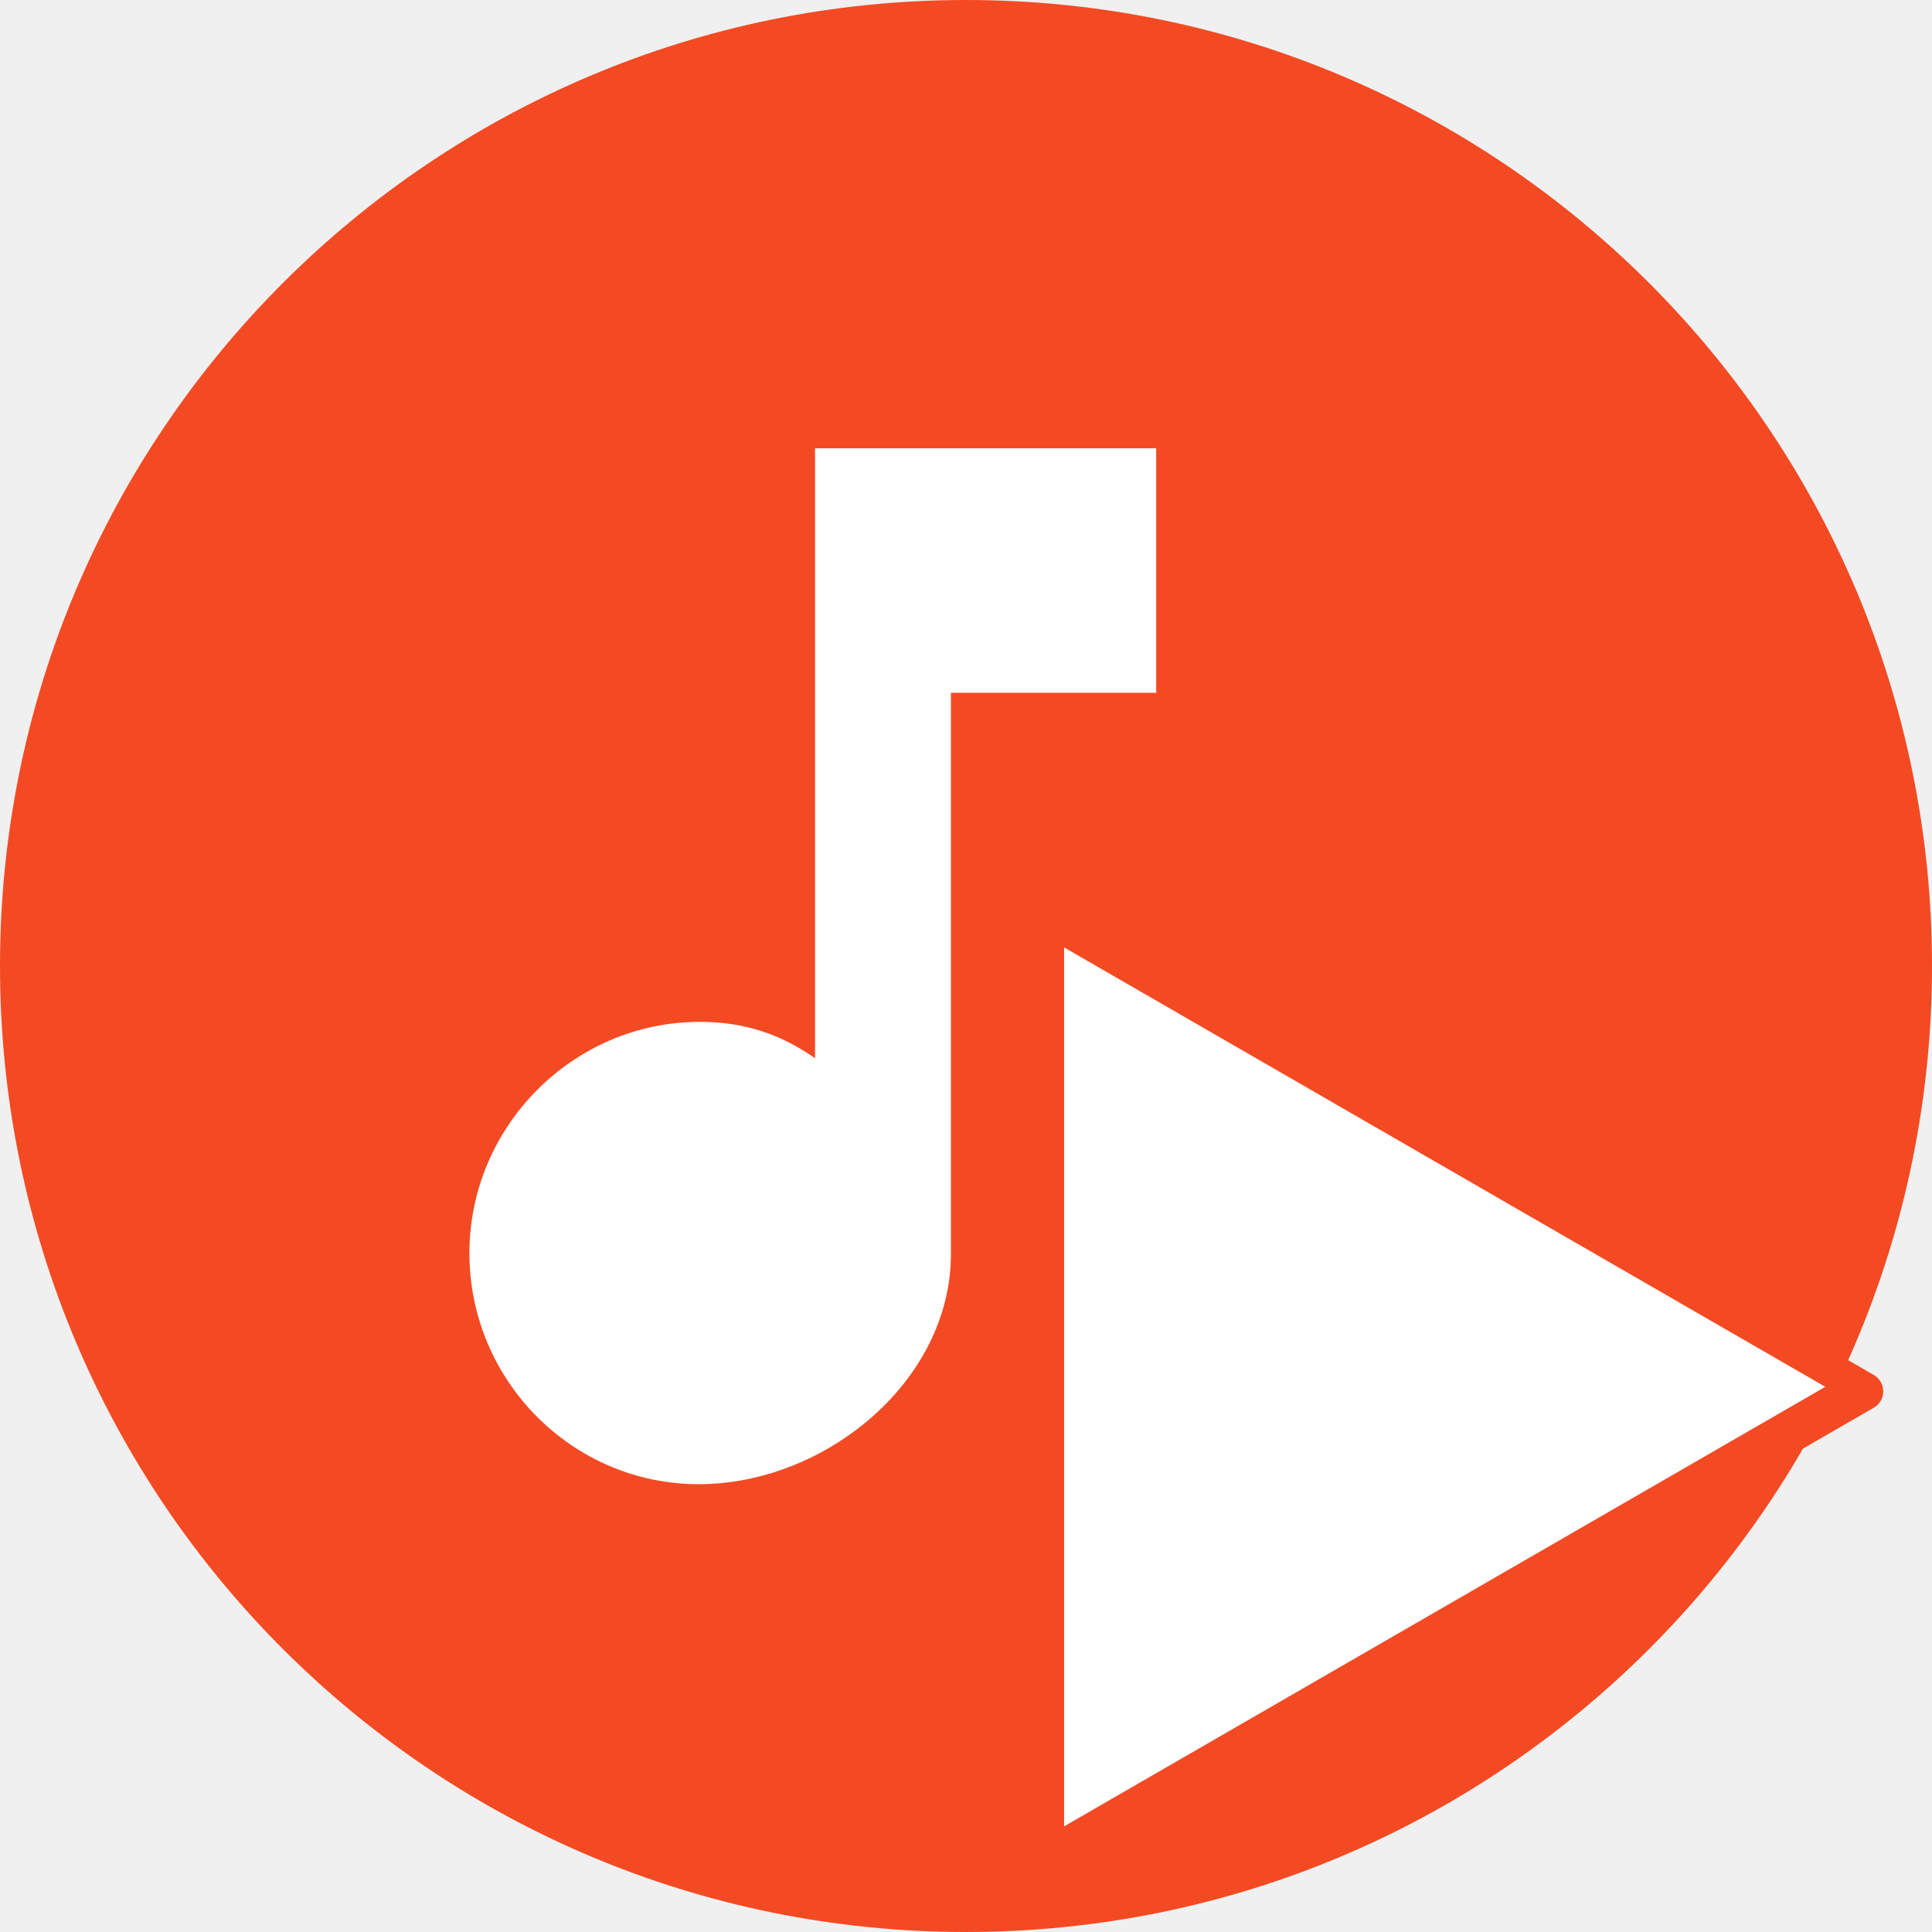
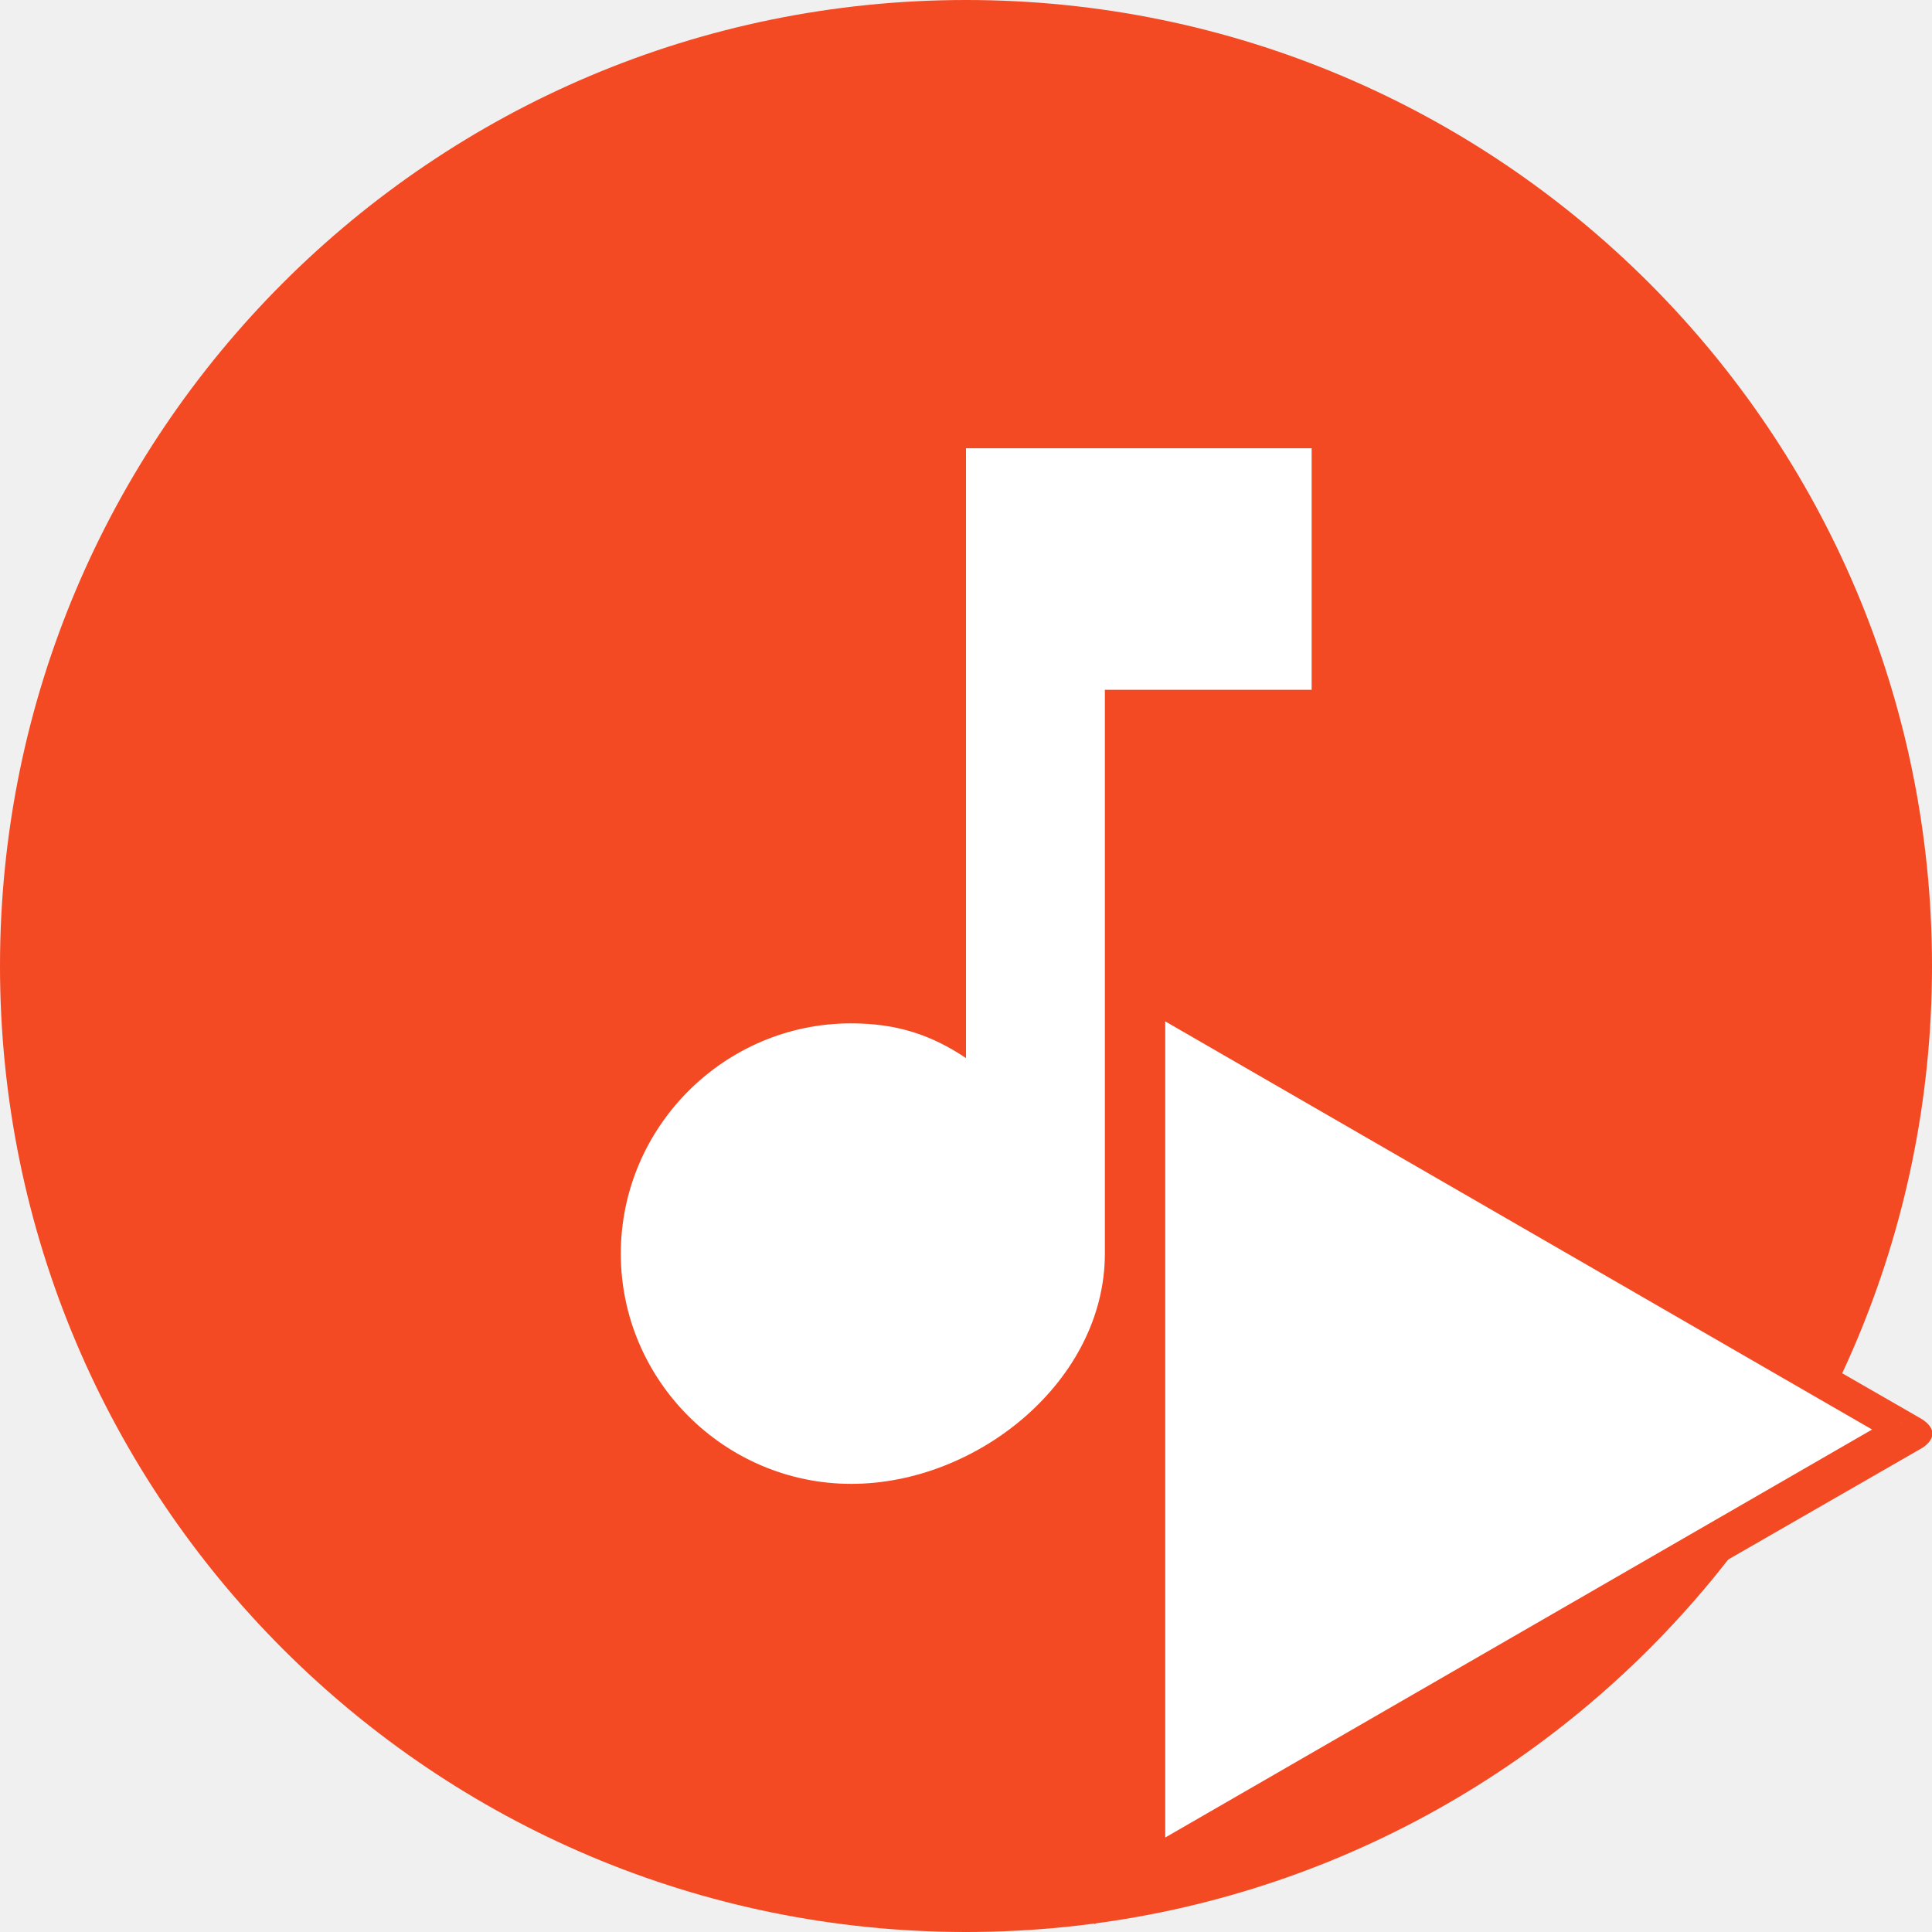
- <svg xmlns="http://www.w3.org/2000/svg" version="1.1" id="Play" x="0px" y="0px" viewBox="0 0 1280 1280" style="enable-background:new 0 0 1280 1280;" xml:space="preserve">
-   <style type="text/css">
- 	.st0{fill:#F44A23;}
- 	.st1{fill:#FFFFFF;}
- </style>
-   <circle id="Background" class="st0" cx="640" cy="640" r="640" />
-   <path id="Note" class="st1" d="M540,701.1c-22-15.3-45.8-24.1-76.3-24.1c0,0,0,0,0,0c0,0,0,0,0,0c-84,0-152.7,69.3-152.7,153.3  s67.9,153,151.9,153S630,914.9,630,830.9V459h136V297H540V701.1z" />
-   <path id="Pfeil_Hintergrund" class="st0" d="M1247.7,921.8c0-4.8-2.7-9-6.7-11.1L654,571.8v700l587-338.9  C1245,930.8,1247.7,926.6,1247.7,921.8z M1239.7,910.2c-0.1,0-0.2-0.1-0.3-0.1C1239.5,910.1,1239.6,910.1,1239.7,910.2z   M1238.4,909.7c-0.1,0-0.3-0.1-0.4-0.1C1238.1,909.6,1238.3,909.7,1238.4,909.7z M1237,909.4c-0.1,0-0.3,0-0.4-0.1  C1236.7,909.4,1236.8,909.4,1237,909.4z M1233.8,909.3c-0.8,0.1-1.7,0.3-2.5,0.5C1232.1,909.6,1232.9,909.4,1233.8,909.3z   M1229.1,910.8c-0.7,0.4-1.4,0.8-2,1.4C1227.7,911.6,1228.4,911.2,1229.1,910.8z M1226.2,912.9c-0.6,0.6-1.1,1.2-1.5,1.9  C1225.1,914.1,1225.6,913.5,1226.2,912.9z M1224.6,928.9c0.5,0.7,1,1.3,1.5,1.9C1225.6,930.2,1225.1,929.5,1224.6,928.9z   M1227.1,931.5c0.6,0.5,1.3,1,2,1.4C1228.4,932.5,1227.7,932.1,1227.1,931.5z M1231.3,933.9c0.8,0.2,1.6,0.4,2.5,0.5  C1232.9,934.3,1232.1,934.1,1231.3,933.9z M1239.4,933.6c0.1,0,0.2-0.1,0.3-0.1C1239.6,933.6,1239.5,933.6,1239.4,933.6z   M1236.5,934.3c0.1,0,0.3,0,0.4-0.1C1236.8,934.3,1236.7,934.3,1236.5,934.3z M1238,934.1c0.1,0,0.3-0.1,0.4-0.1  C1238.3,934,1238.1,934,1238,934.1z" />
-   <polygon id="Pfeil" class="st1" points="705,627.7 1209.3,918.8 705,1210 " />
+ <svg xmlns="http://www.w3.org/2000/svg" id="Tray_Icon" viewBox="0 0 1280 1280">
+   <style>
+     .st0{fill:#F44A23;} .st1{fill:#FFFFFF;}
+   </style>
+   <circle id="Hintergrund" class="st0" cx="640" cy="640" r="640" />
+   <path id="Pfeil_Hintergrund" class="st0" d="M1280.3 949.8c0-4.5-4.5-8.3-8.2-10.3L725 624.8v650l547.1-314.7c3.7-1.9 8.2-5.8 8.2-10.3zm-7.4-10.8c-.1 0-.2-.1-.3-.1.1 0 .2.1.3.1zm-1.2-.4c-.1 0-.3-.1-.4-.1.1 0 .3 0 .4.1zm-1.3-.3c-.1 0-.3 0-.4-.1.1.1.2.1.4.1zm-3-.1c-.8.1-1.5.2-2.3.5.8-.2 1.5-.4 2.3-.5zm-4.4 1.4c-.7.4-1.3.8-1.9 1.3.7-.6 1.3-1 1.9-1.3zm-2.6 2c-.5.5-1 1.1-1.4 1.7.4-.6.8-1.2 1.4-1.7zm-1.5 14.8c.4.6.9 1.2 1.4 1.7-.5-.5-.9-1.1-1.4-1.7zm2.3 2.5c.6.5 1.2.9 1.9 1.3-.7-.5-1.3-.9-1.9-1.3zm3.9 2.1c.7.2 1.5.4 2.3.5-.8-.1-1.5-.3-2.3-.5zm7.5-.2c.1 0 .2-.1.3-.1-.1 0-.2.1-.3.1zm-2.6.6c.1 0 .3 0 .4-.1-.2.1-.3.1-.4.1zm1.3-.2c.1 0 .3-.1.4-.1-.1 0-.3.1-.4.1z" />
+   <path id="Pfeil_1_" class="st1" d="M772 676.7l468.3 270.4L772 1217.4z" />
+   <path id="Note" class="st1" d="M640 701c-22.9-15.3-45.7-23-76.2-23-83.9 0-152.5 68.7-152.5 152.6S480.1 983.1 564 983.1s168-68.6 168-152.5V457h137V297H640v404z" />
</svg>
